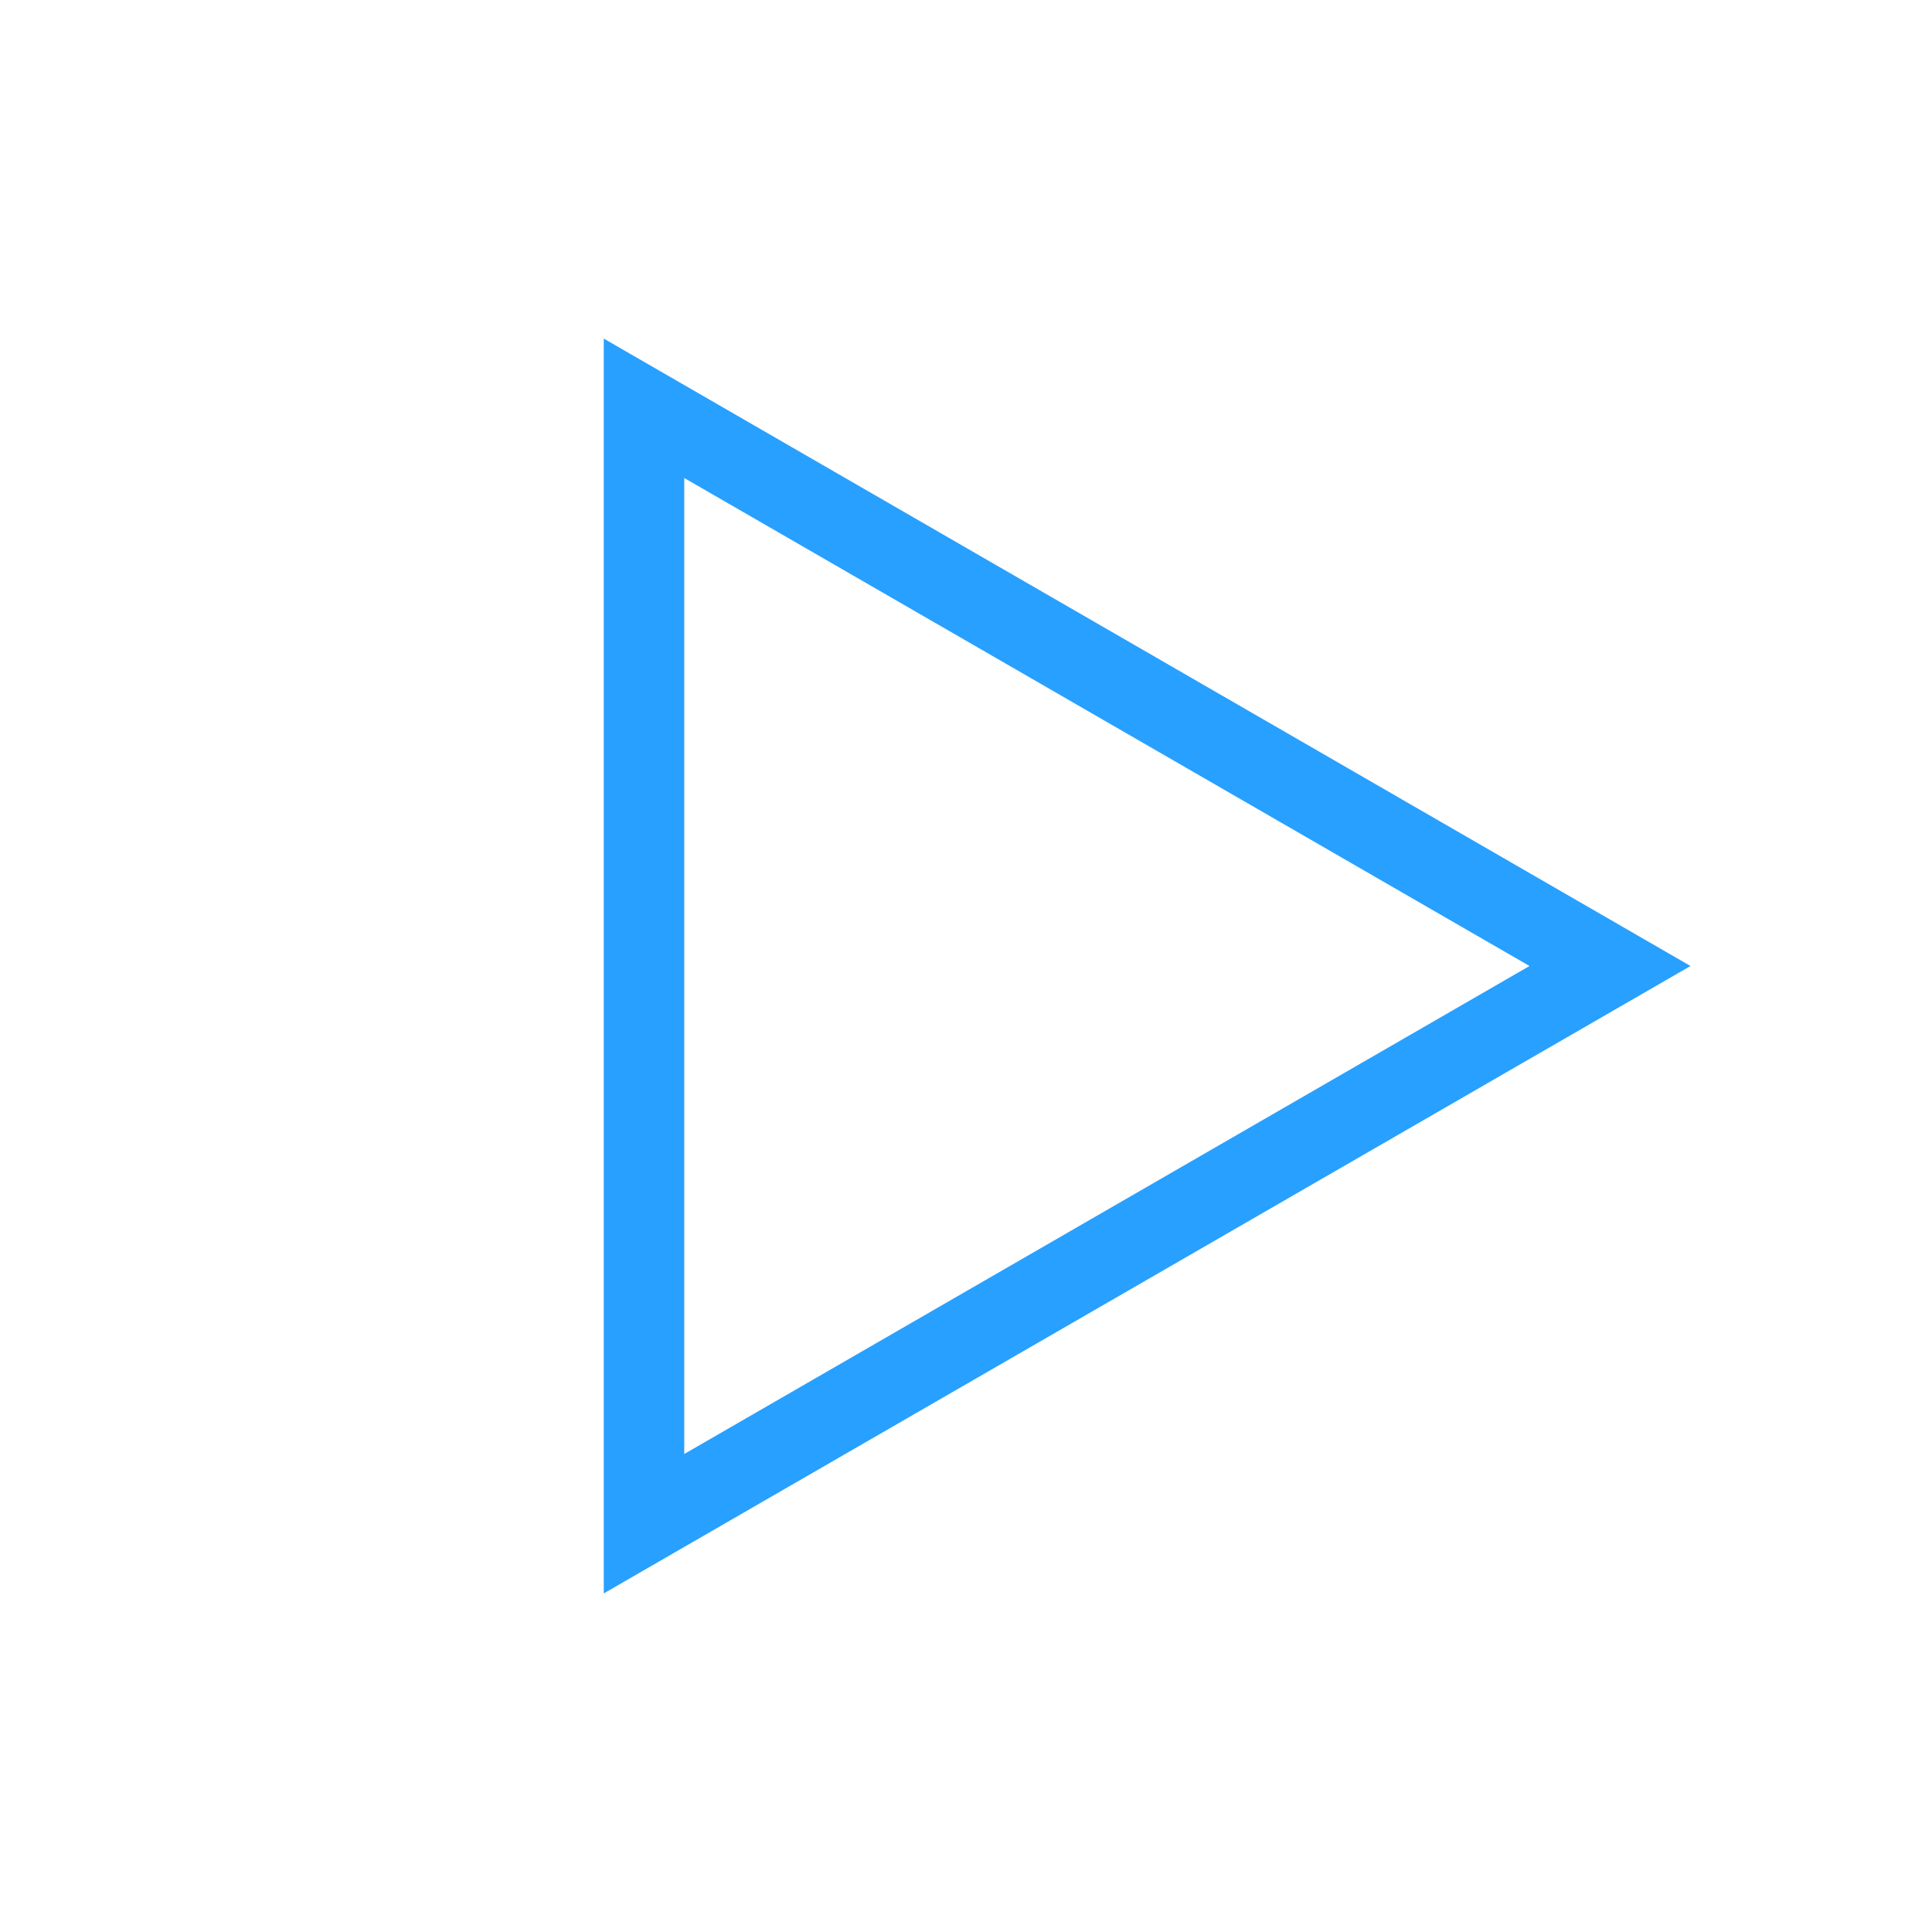
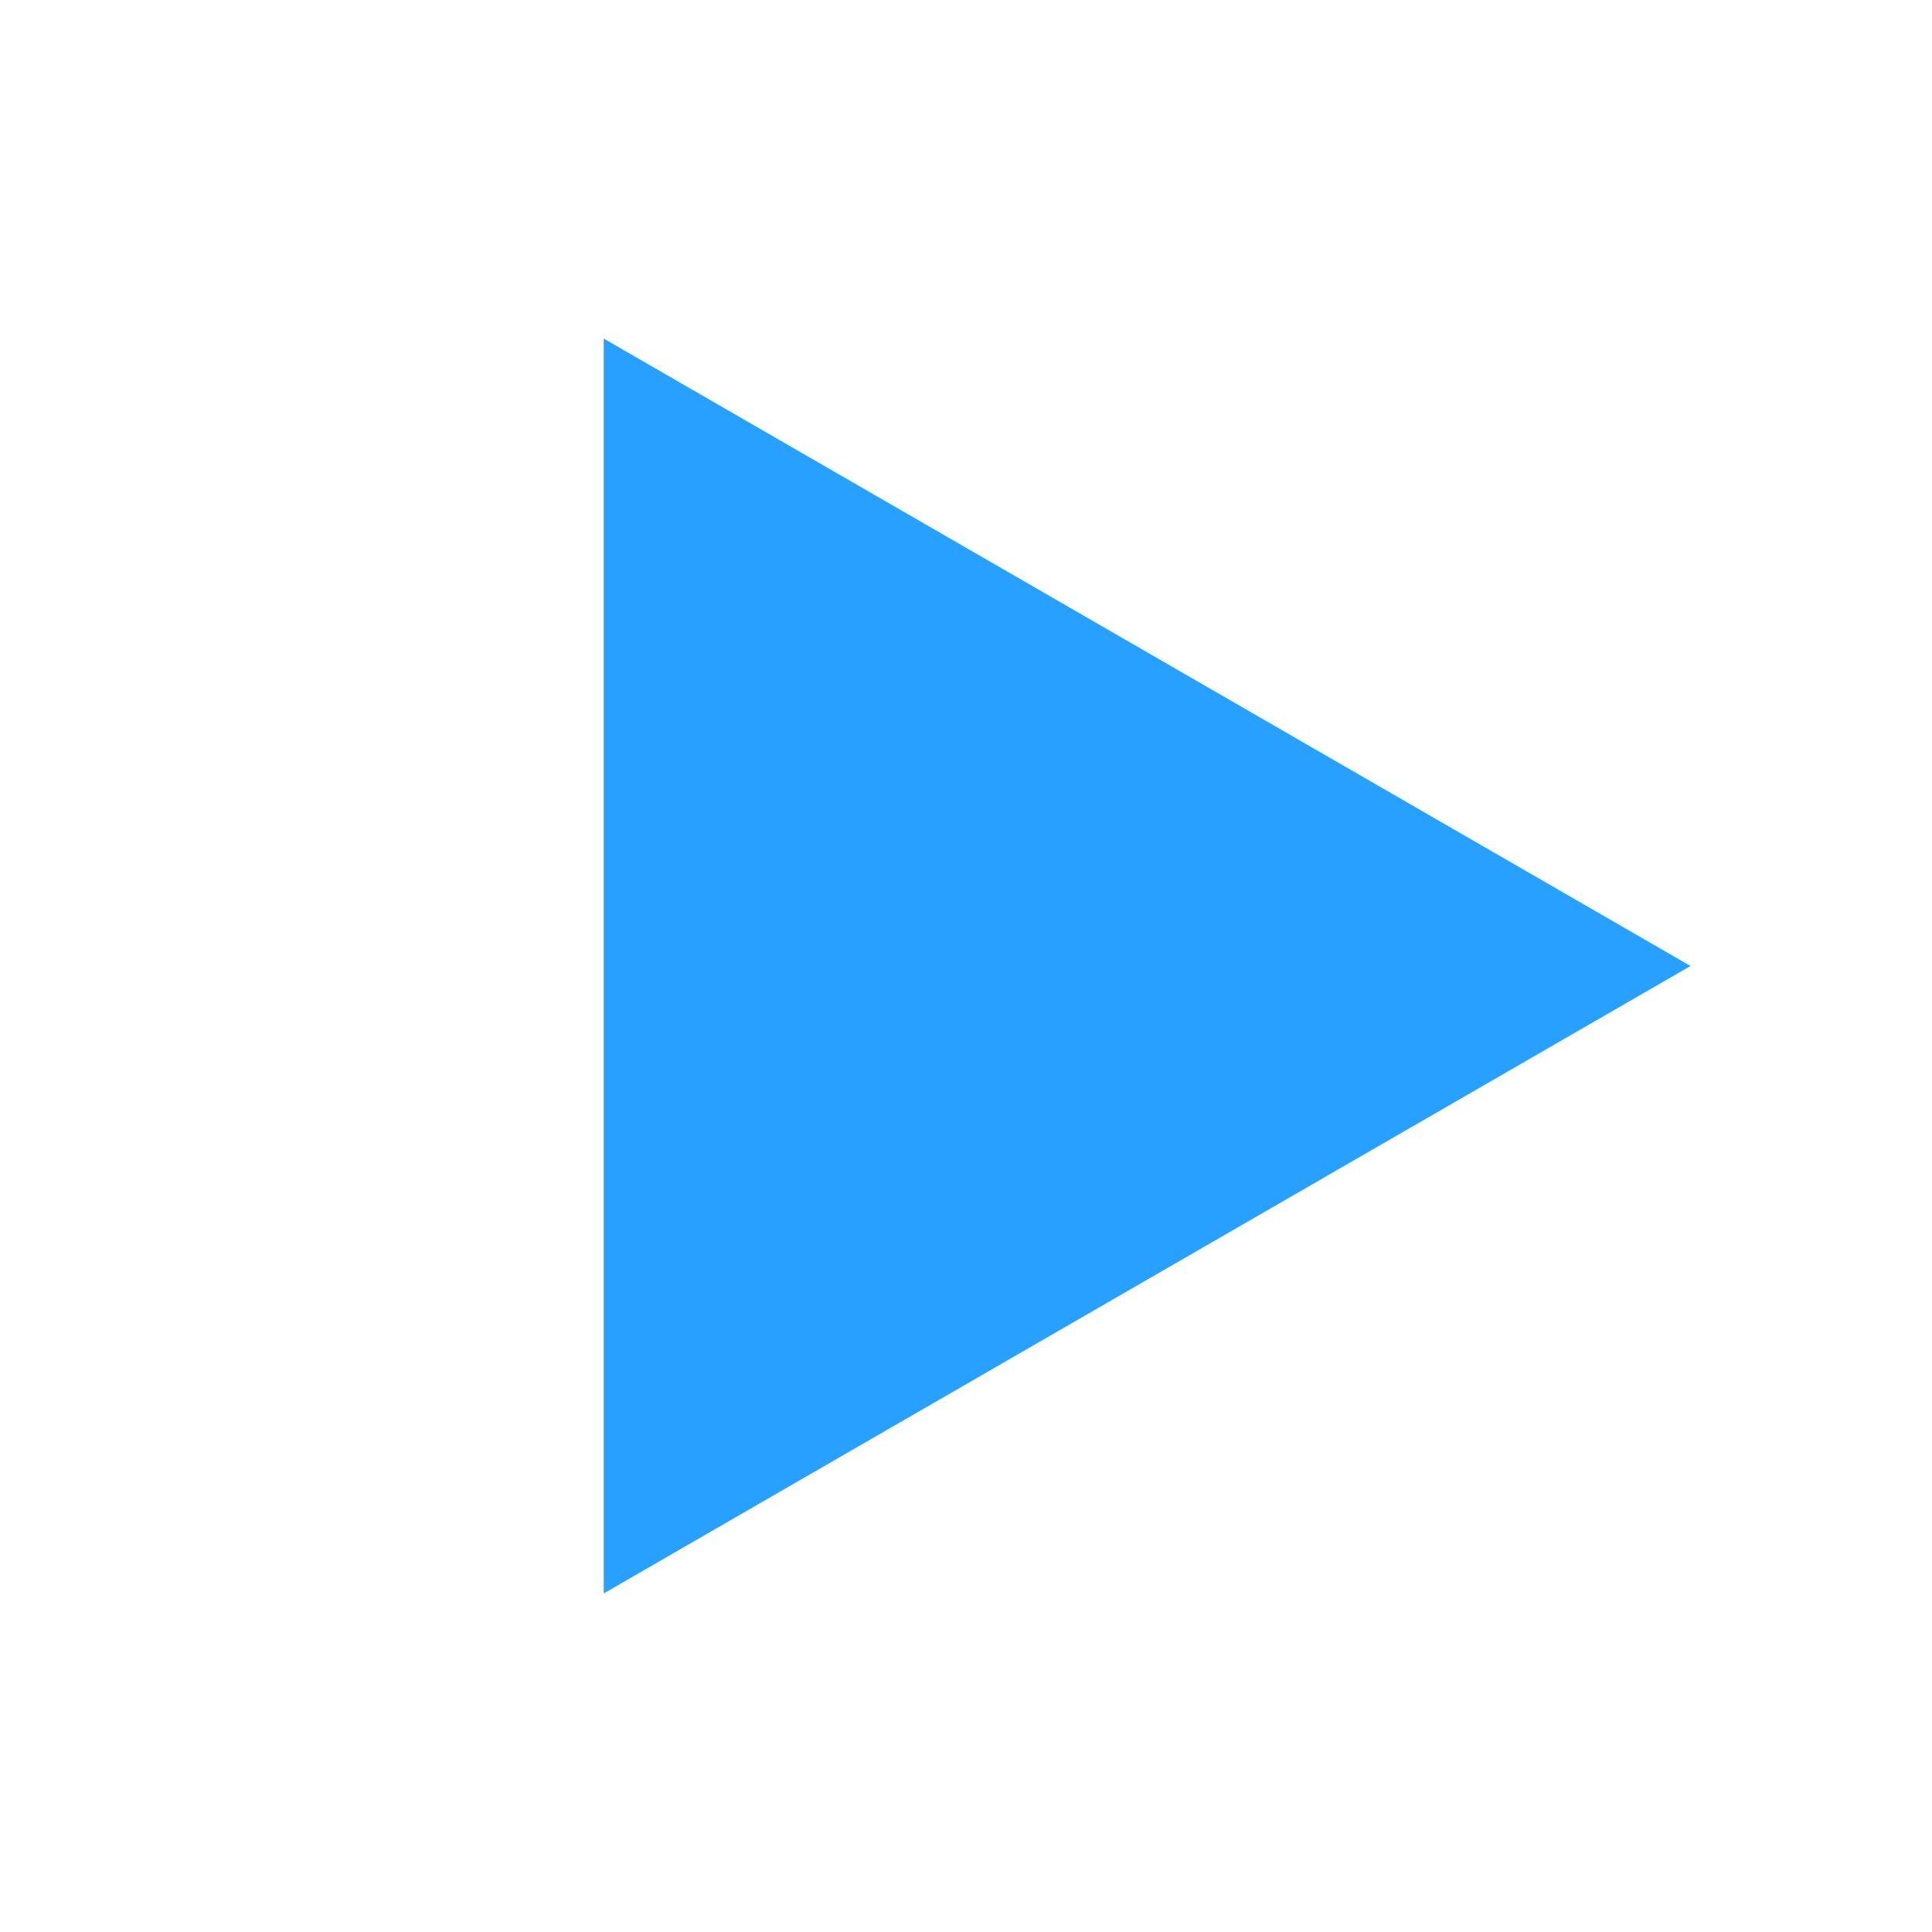
<svg xmlns="http://www.w3.org/2000/svg" width="24" height="24" viewBox="0 0 24 24" fill="none">
-   <path fill-rule="evenodd" clip-rule="evenodd" d="M21 12L7.5 4.206L7.5 19.794L21 12ZM19 12L8.5 5.938L8.5 18.062L19 12Z" fill="#28A0FF" />
+   <path d="M21 12L7.5 4.206L7.5 19.794L21 12ZM19 12L8.5 5.938L8.5 18.062L19 12Z" fill="#28A0FF" />
</svg>
